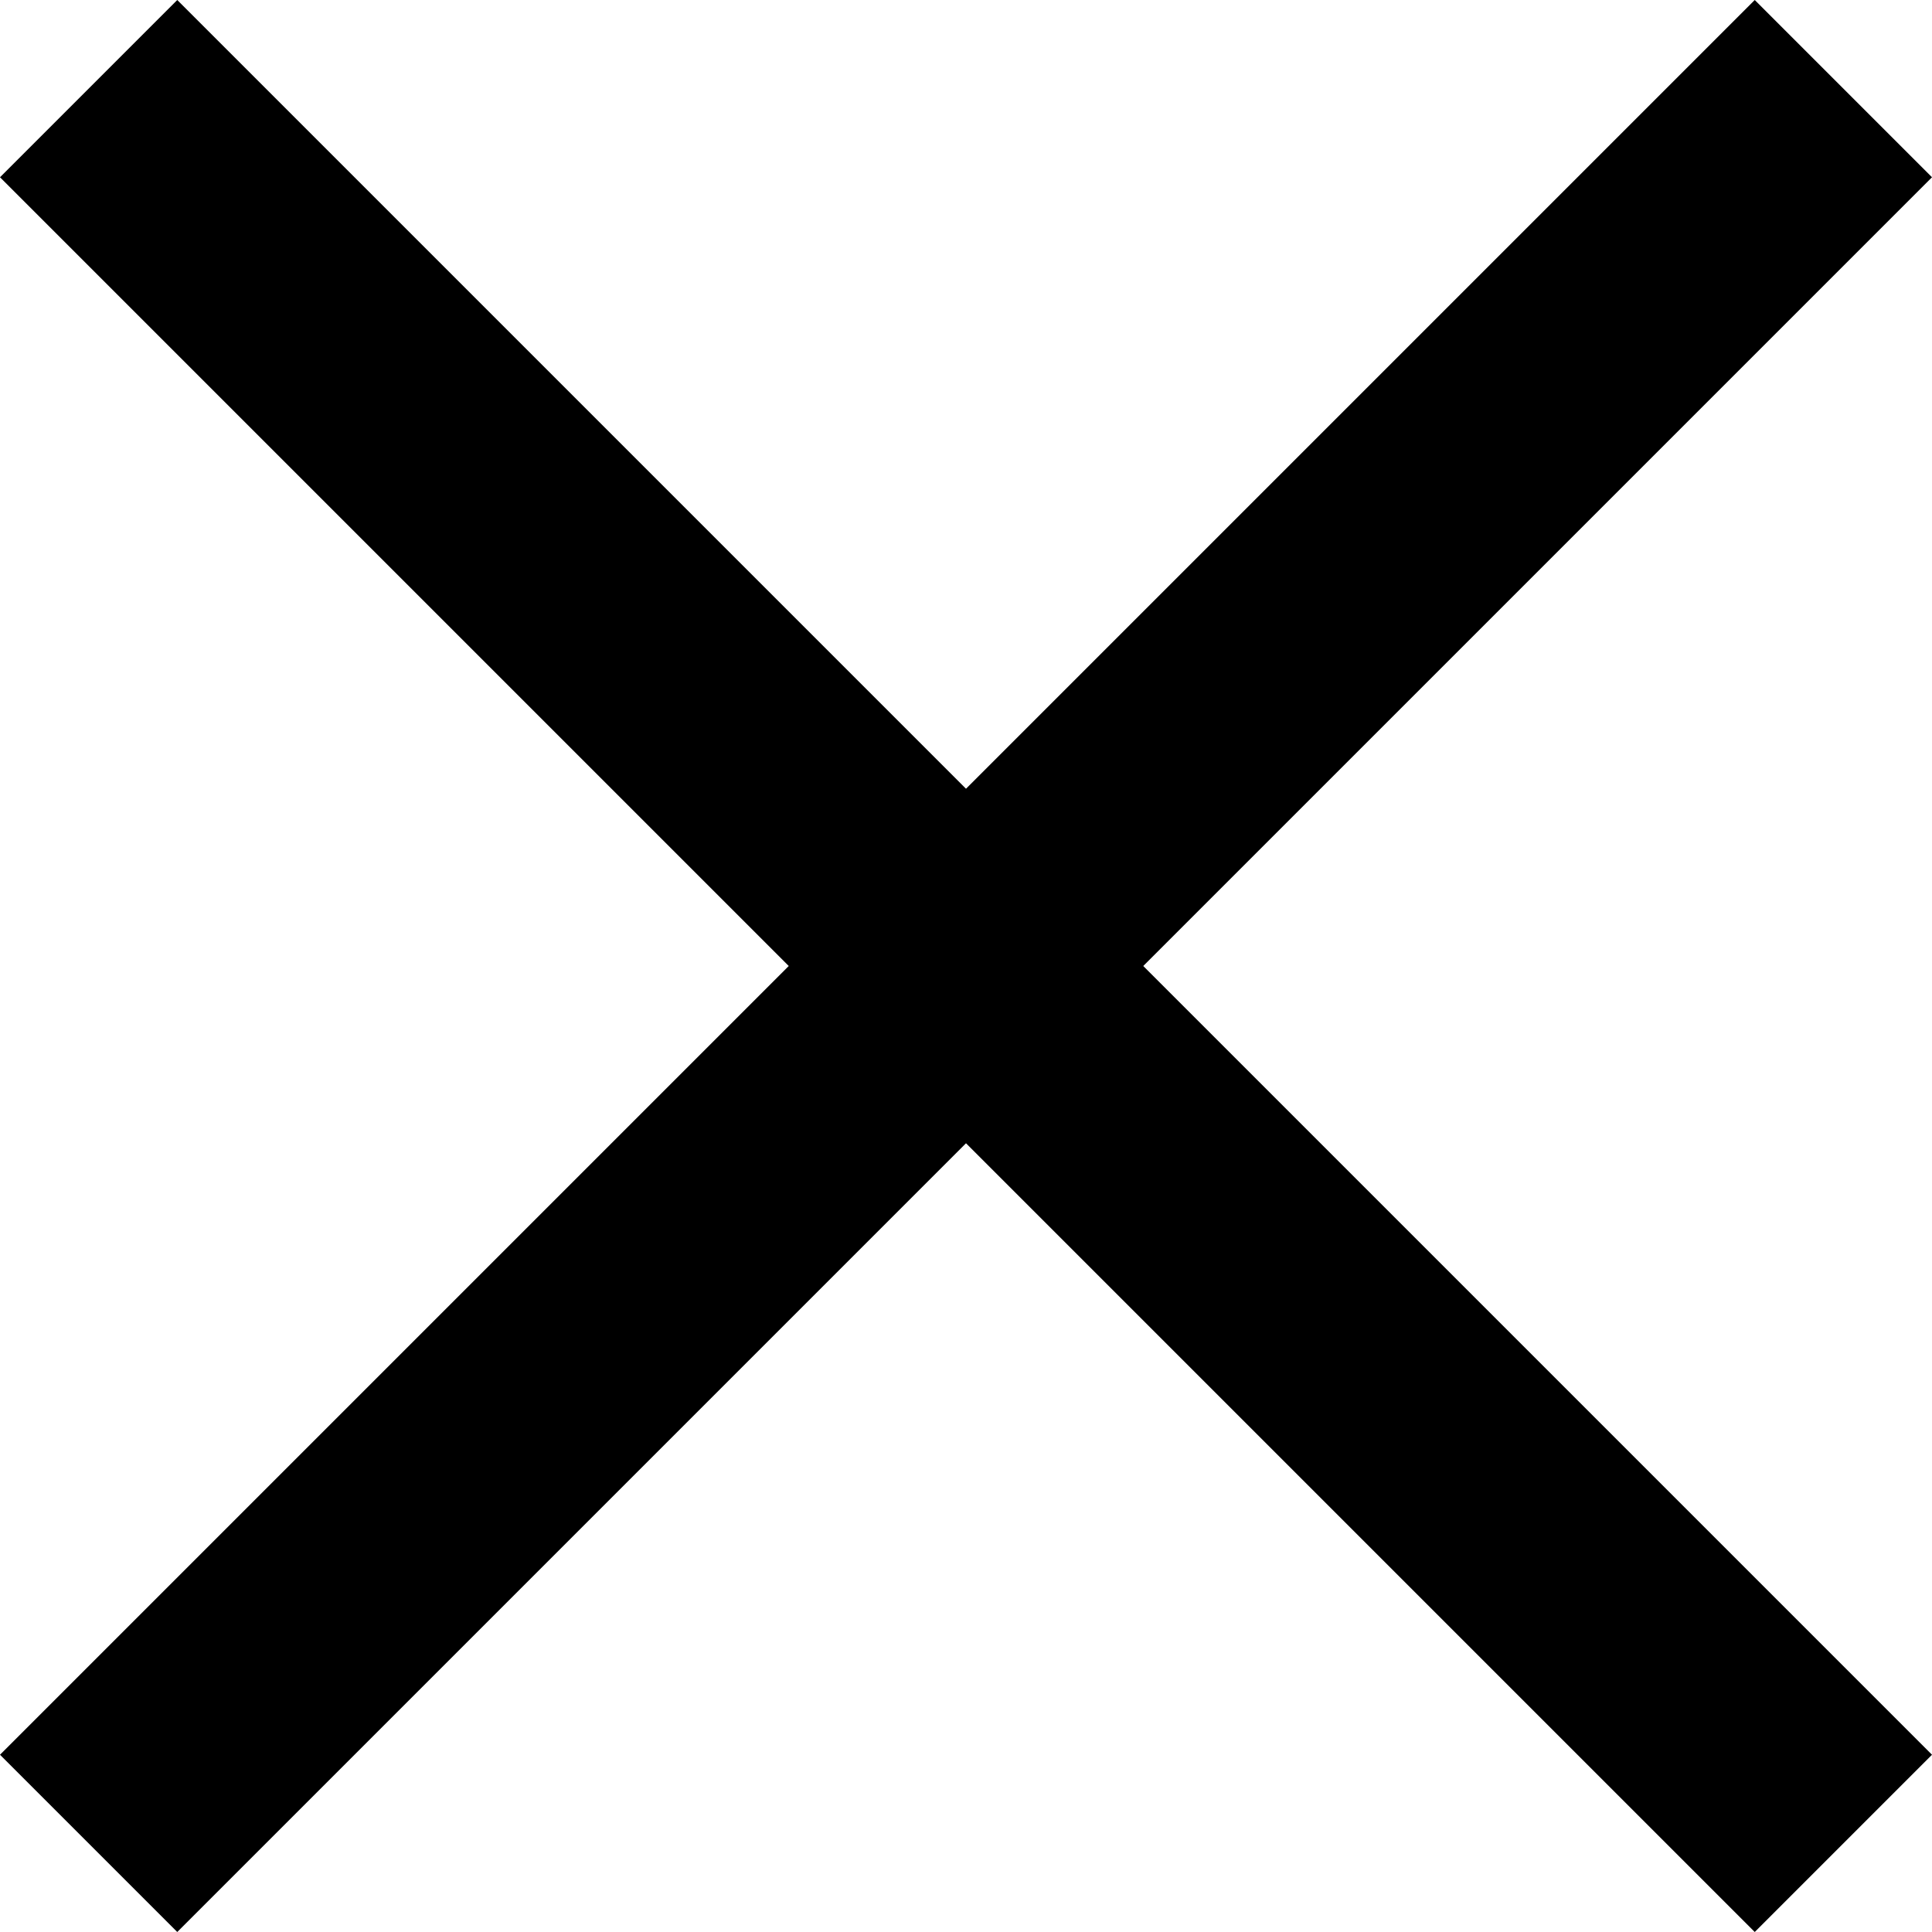
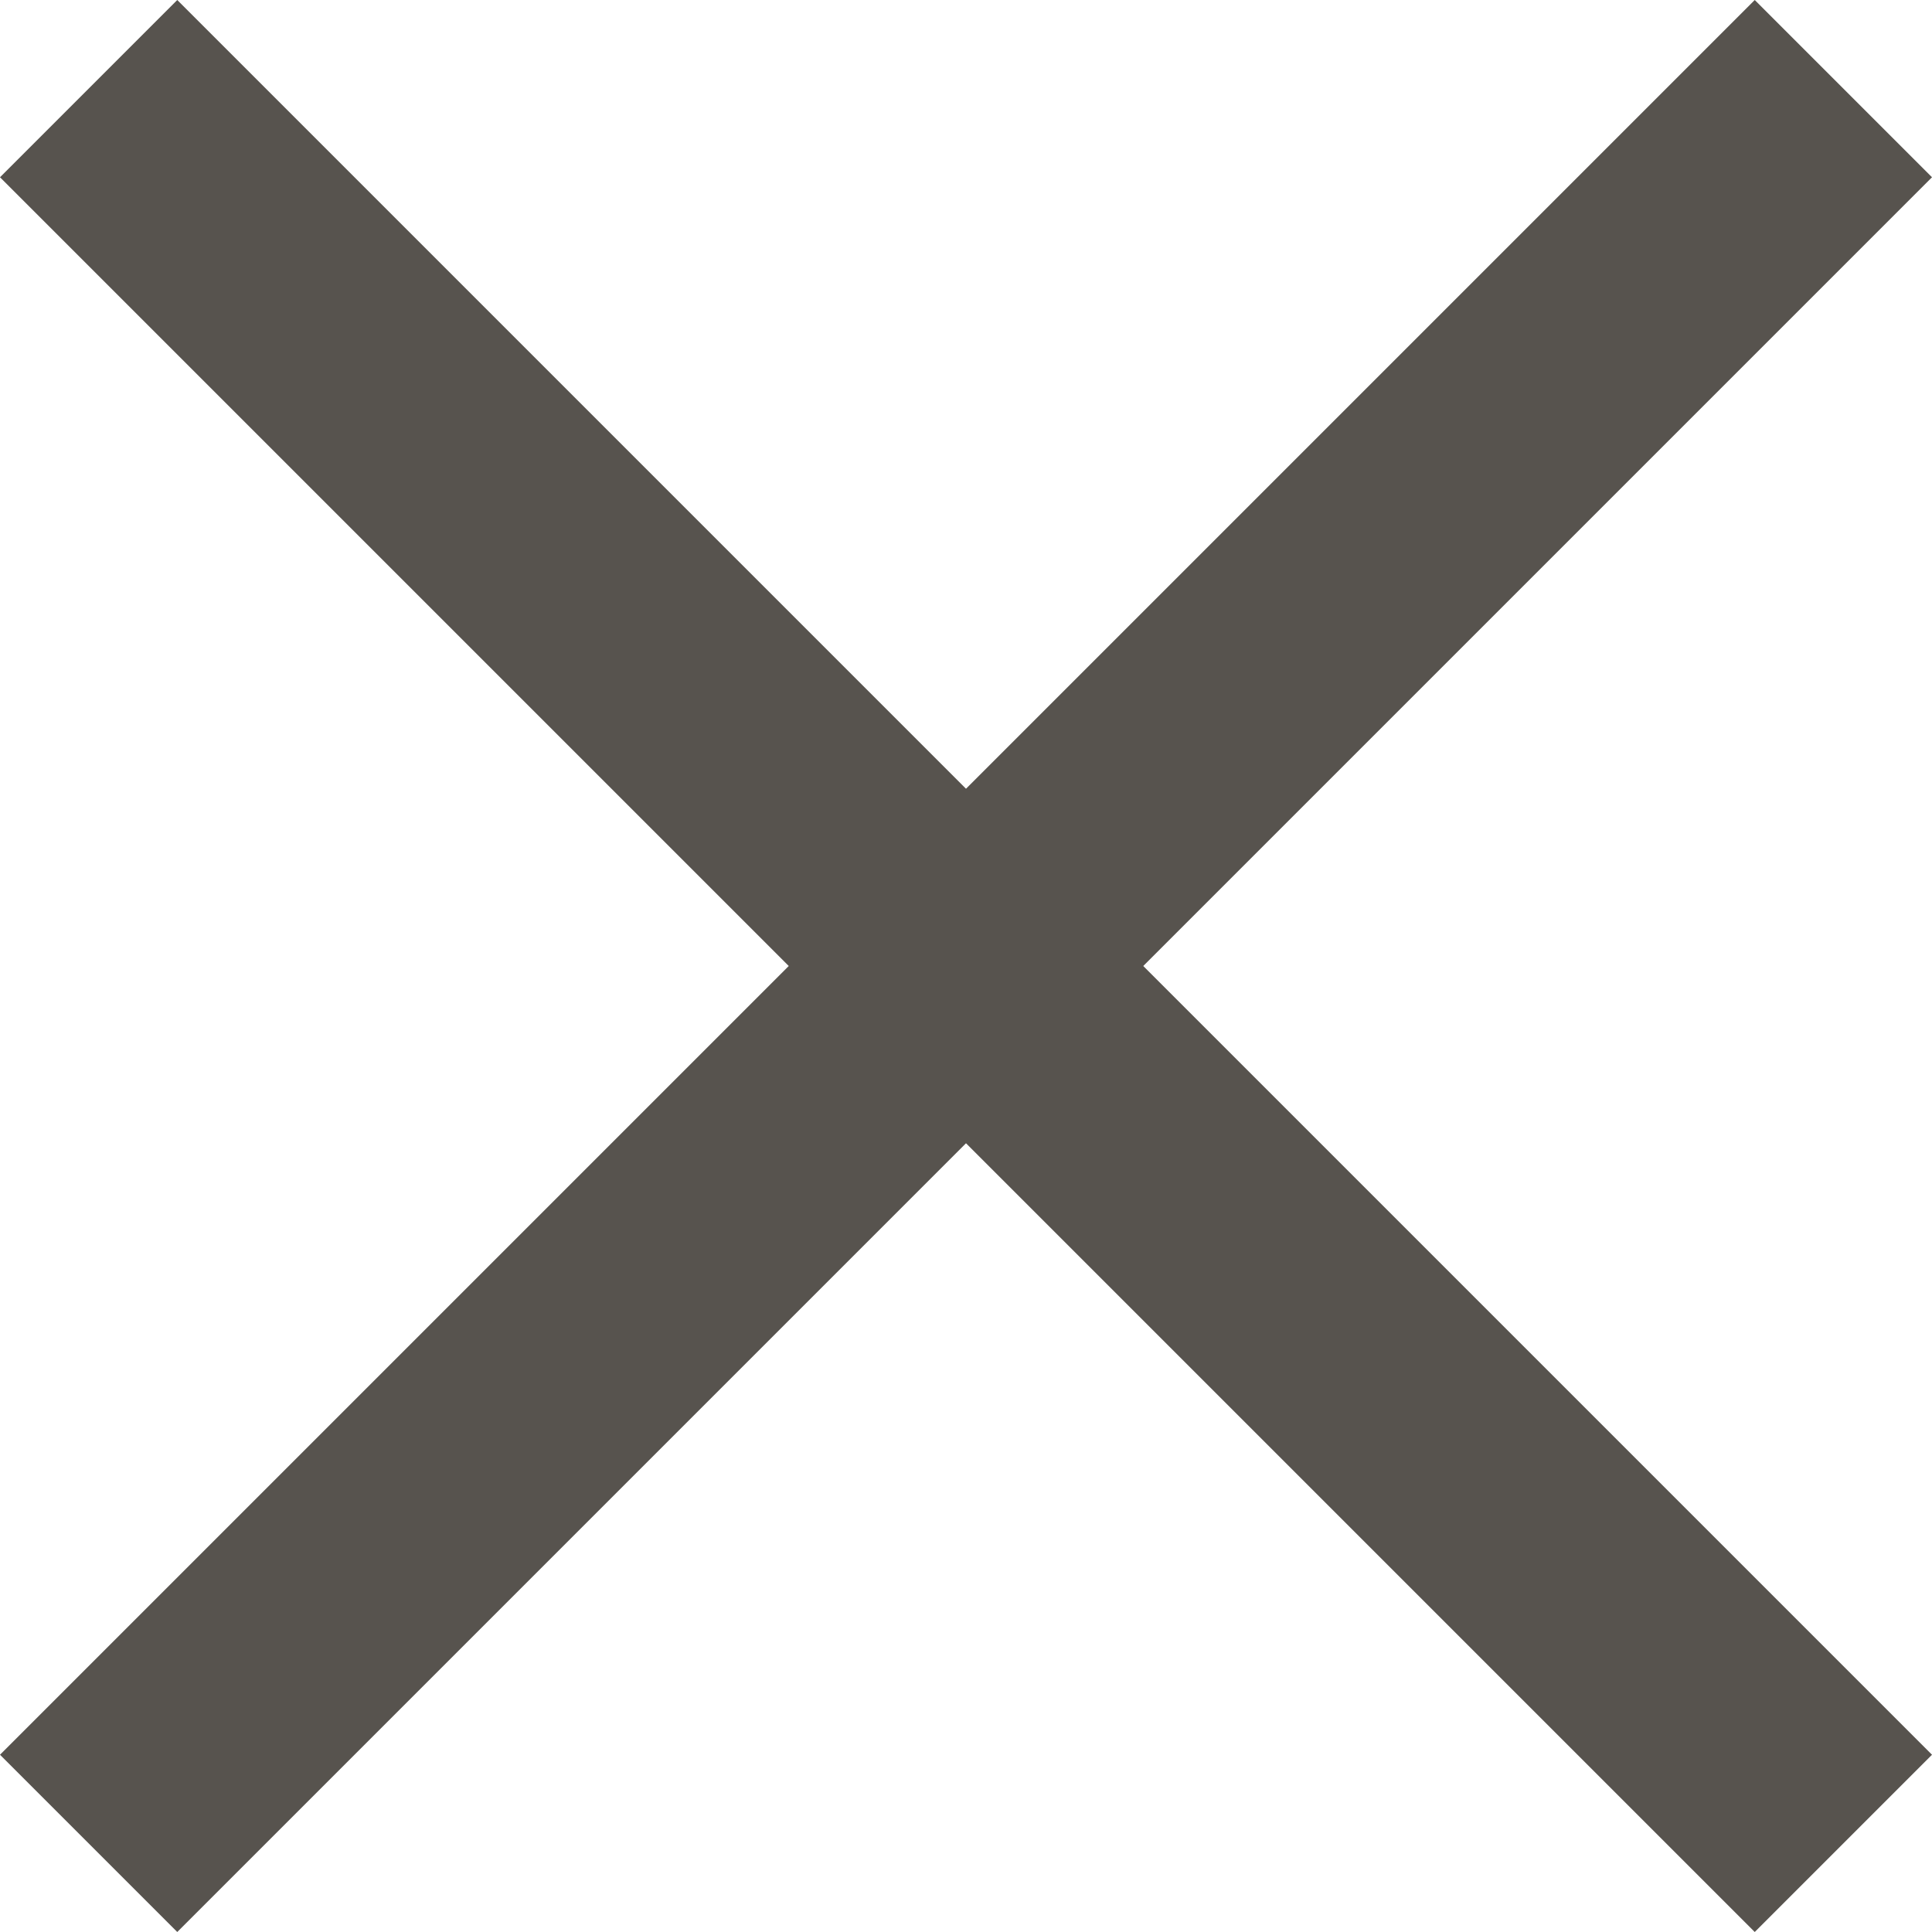
<svg xmlns="http://www.w3.org/2000/svg" width="16" height="16" viewBox="0 0 16 16" fill="none">
-   <path d="M6.532 8L0 14.532L1.468 16L8 9.468L14.532 16L16 14.532L9.468 8L16 1.468L14.532 0L8 6.532L1.468 0L0 1.468L6.532 8Z" fill="black" />
+   <path d="M6.532 8L0 14.532L1.468 16L8 9.468L14.532 16L16 14.532L9.468 8L16 1.468L14.532 0L8 6.532L1.468 0L0 1.468L6.532 8Z" fill="#57534E" />
</svg>
